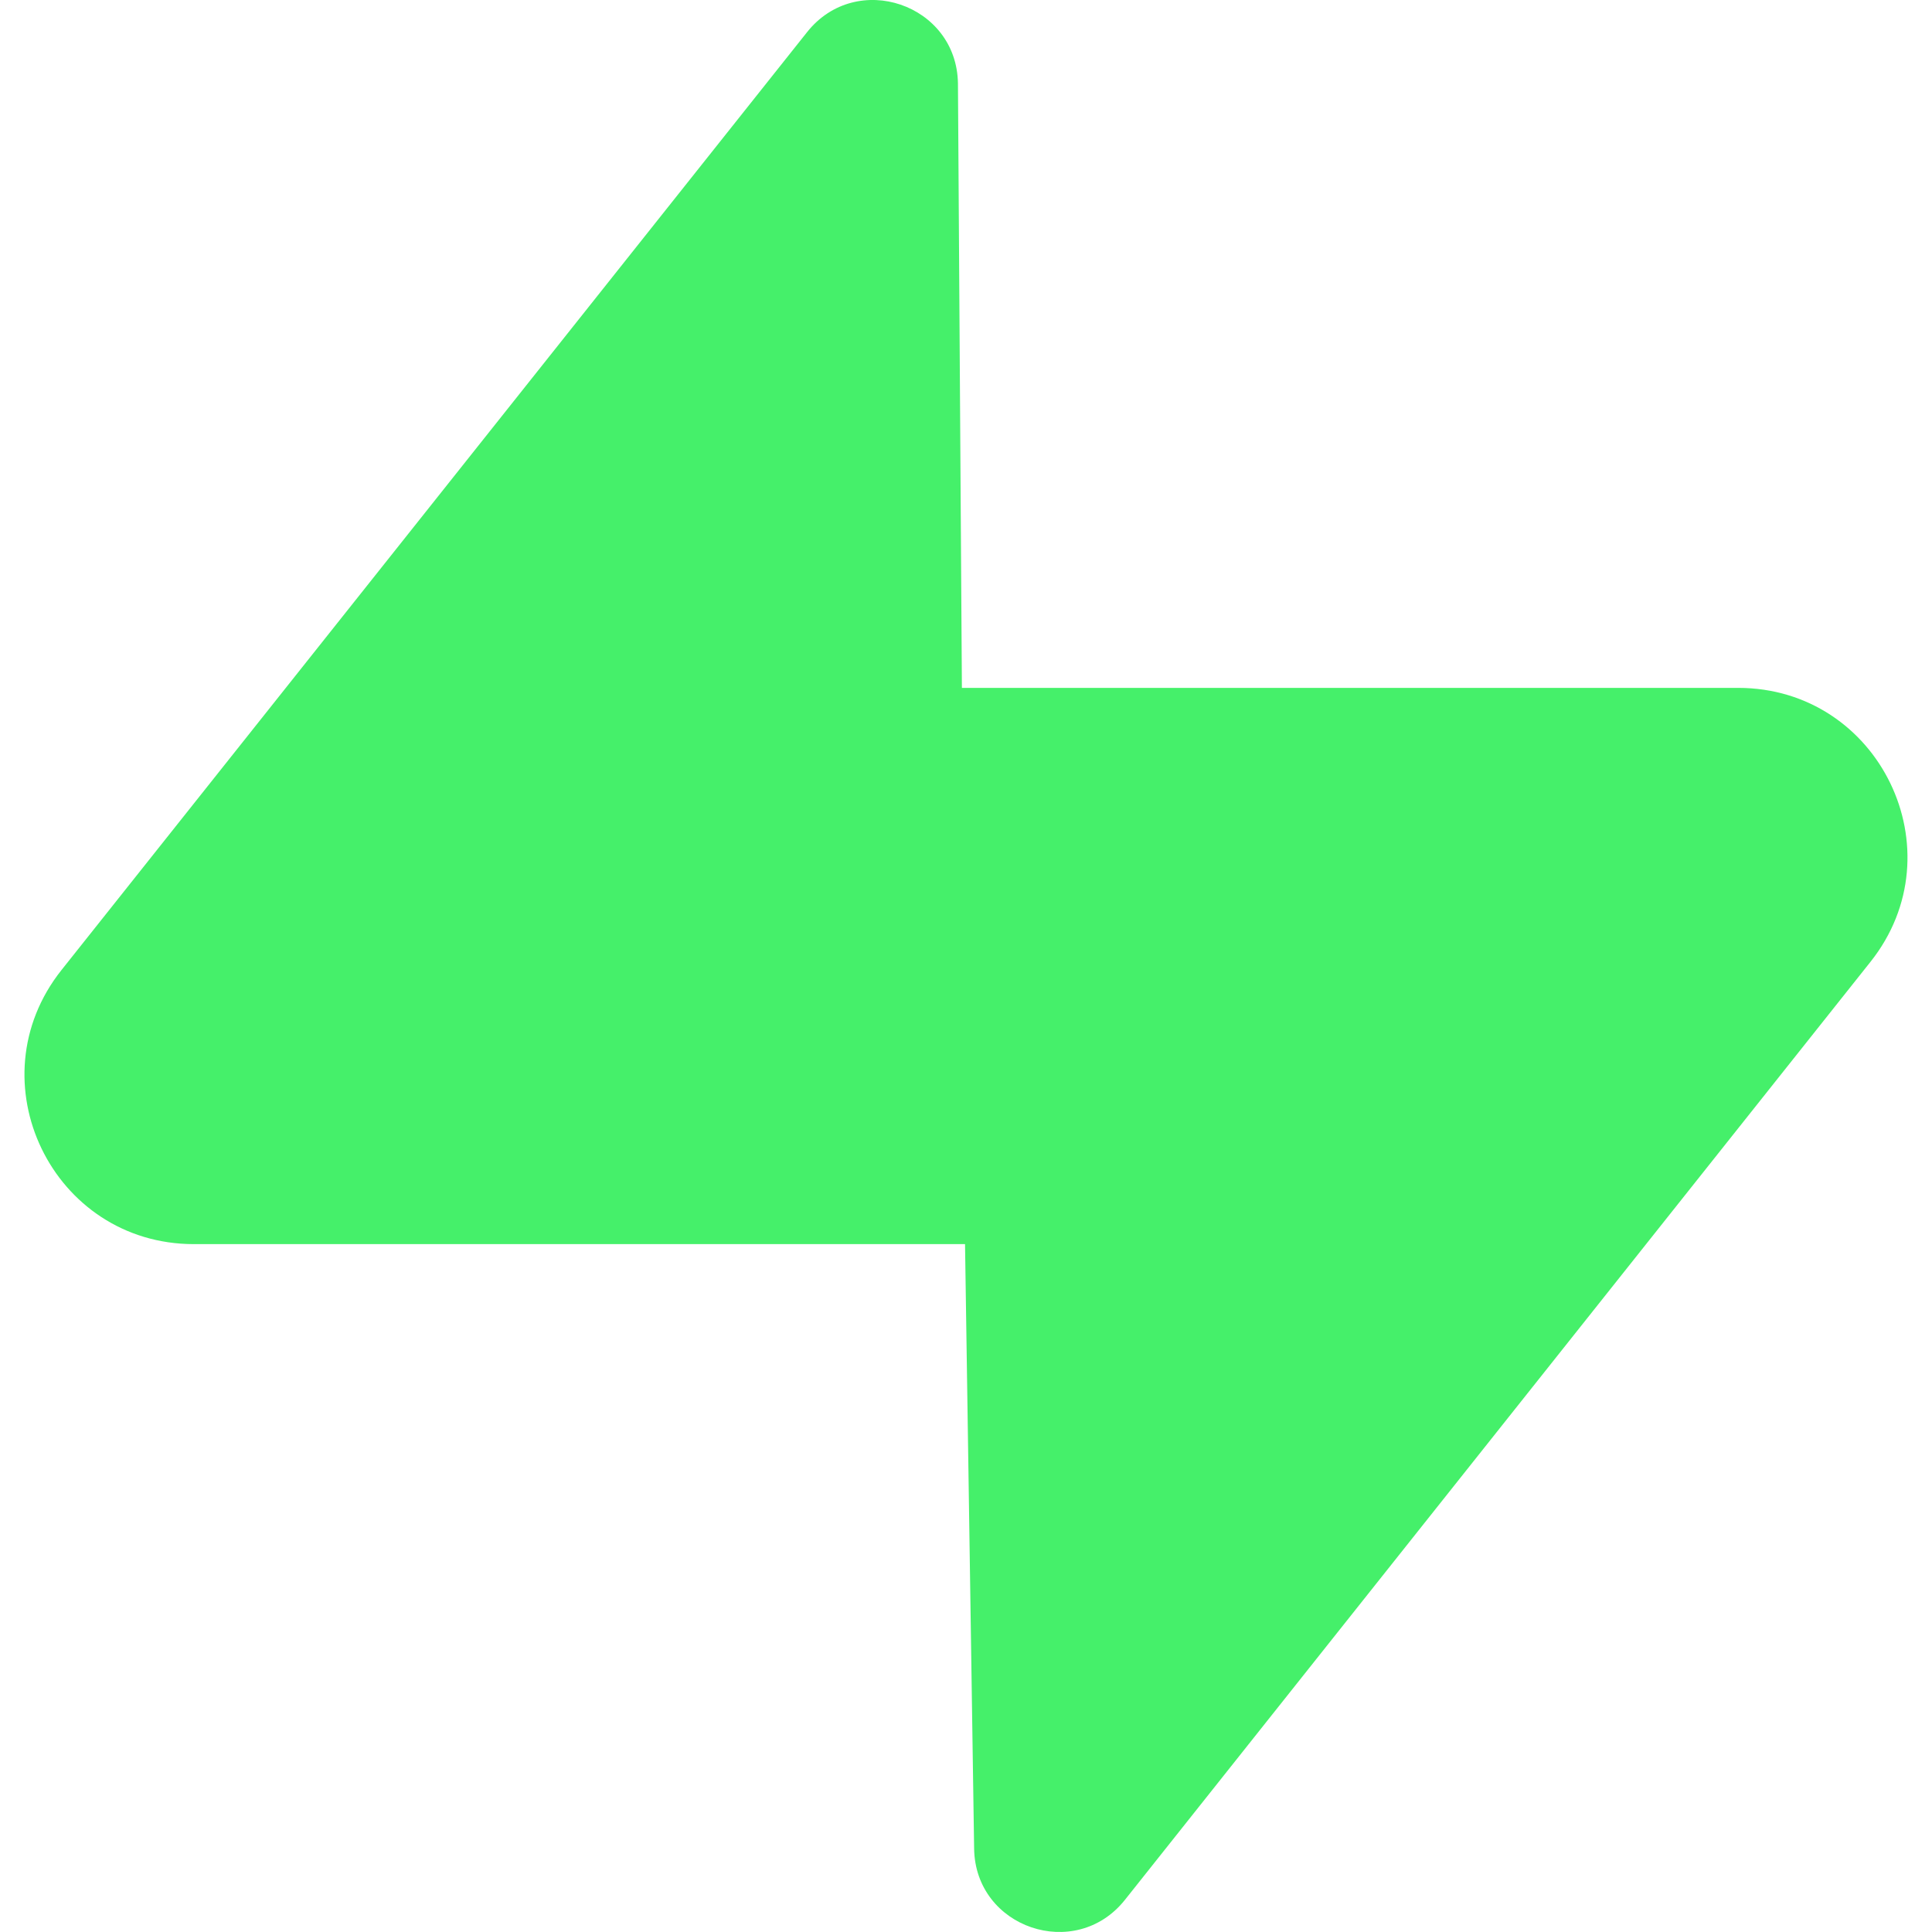
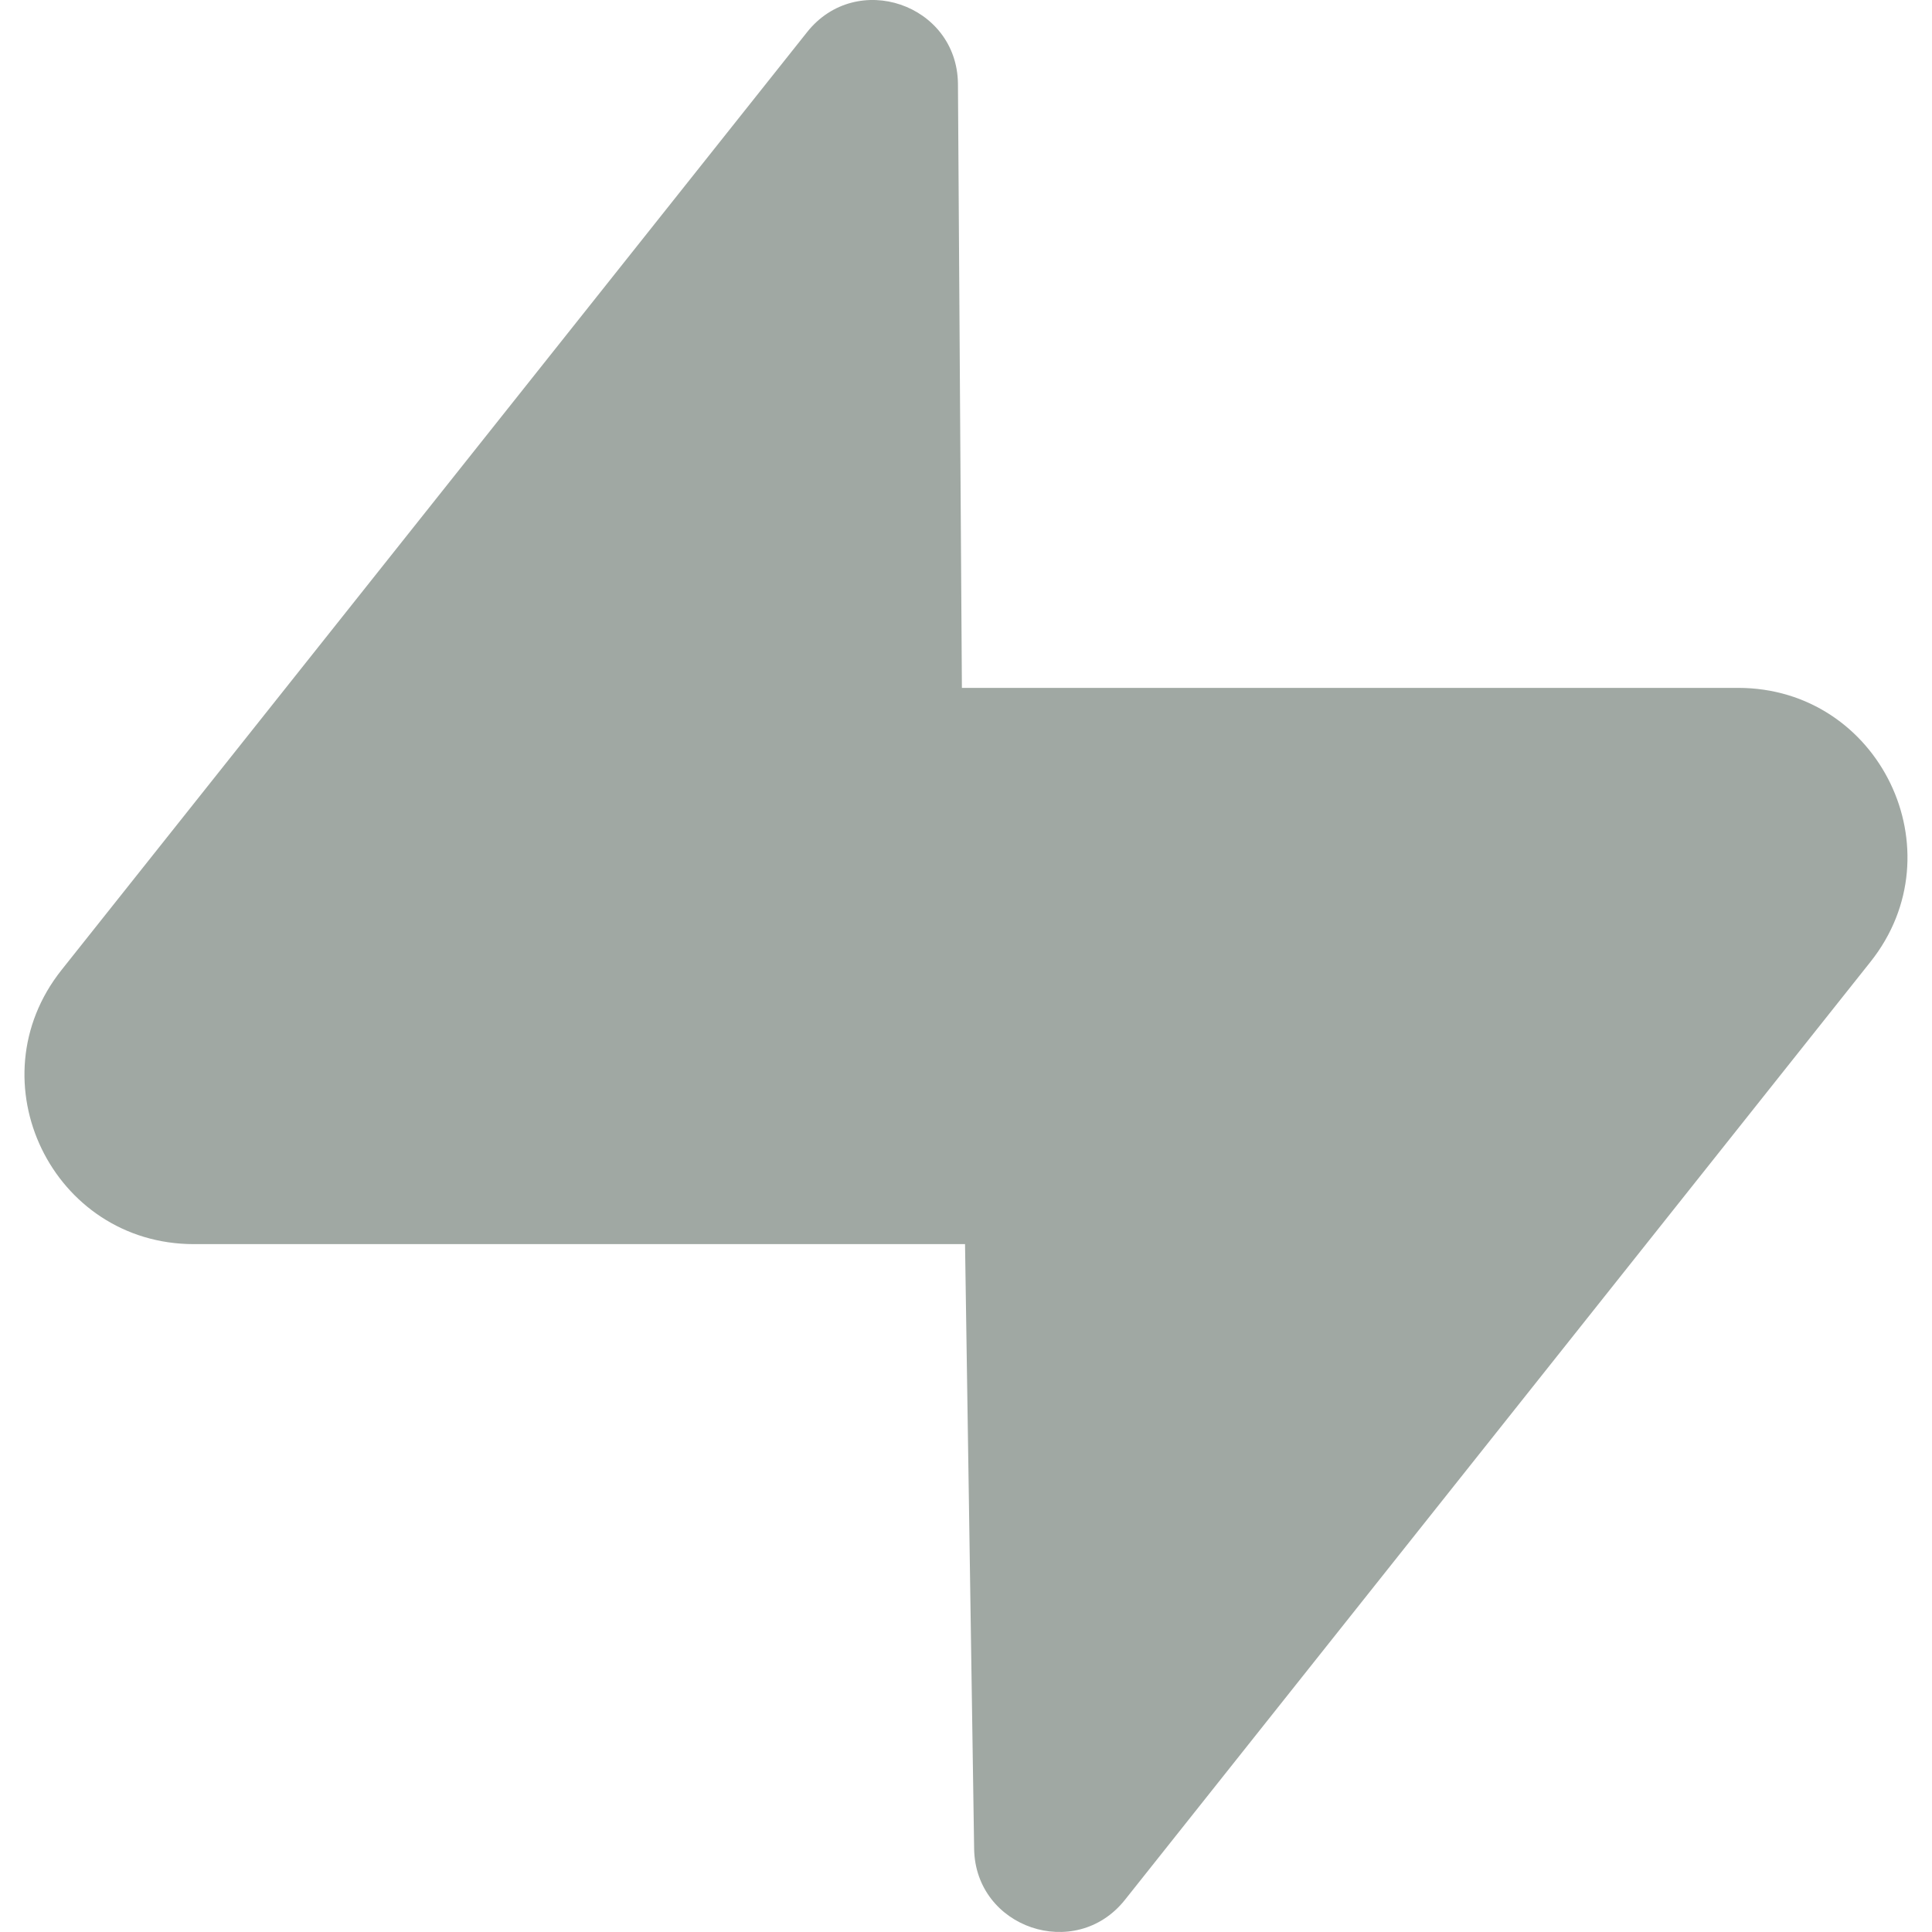
- <svg xmlns="http://www.w3.org/2000/svg" fill="#45F06A" role="img" viewBox="0 0 24 24">
+ <svg xmlns="http://www.w3.org/2000/svg" fill="#A0A8A3" role="img" viewBox="0 0 24 24">
  <path d="M11.9 1.036c-.015-.986-1.26-1.41-1.874-.637L.764 12.05C-.33 13.427.65 15.455 2.409 15.455h9.579l.113 7.51c.014.985 1.259 1.408 1.873.636l9.262-11.653c1.093-1.375.113-3.403-1.645-3.403h-9.642z" />
</svg>
